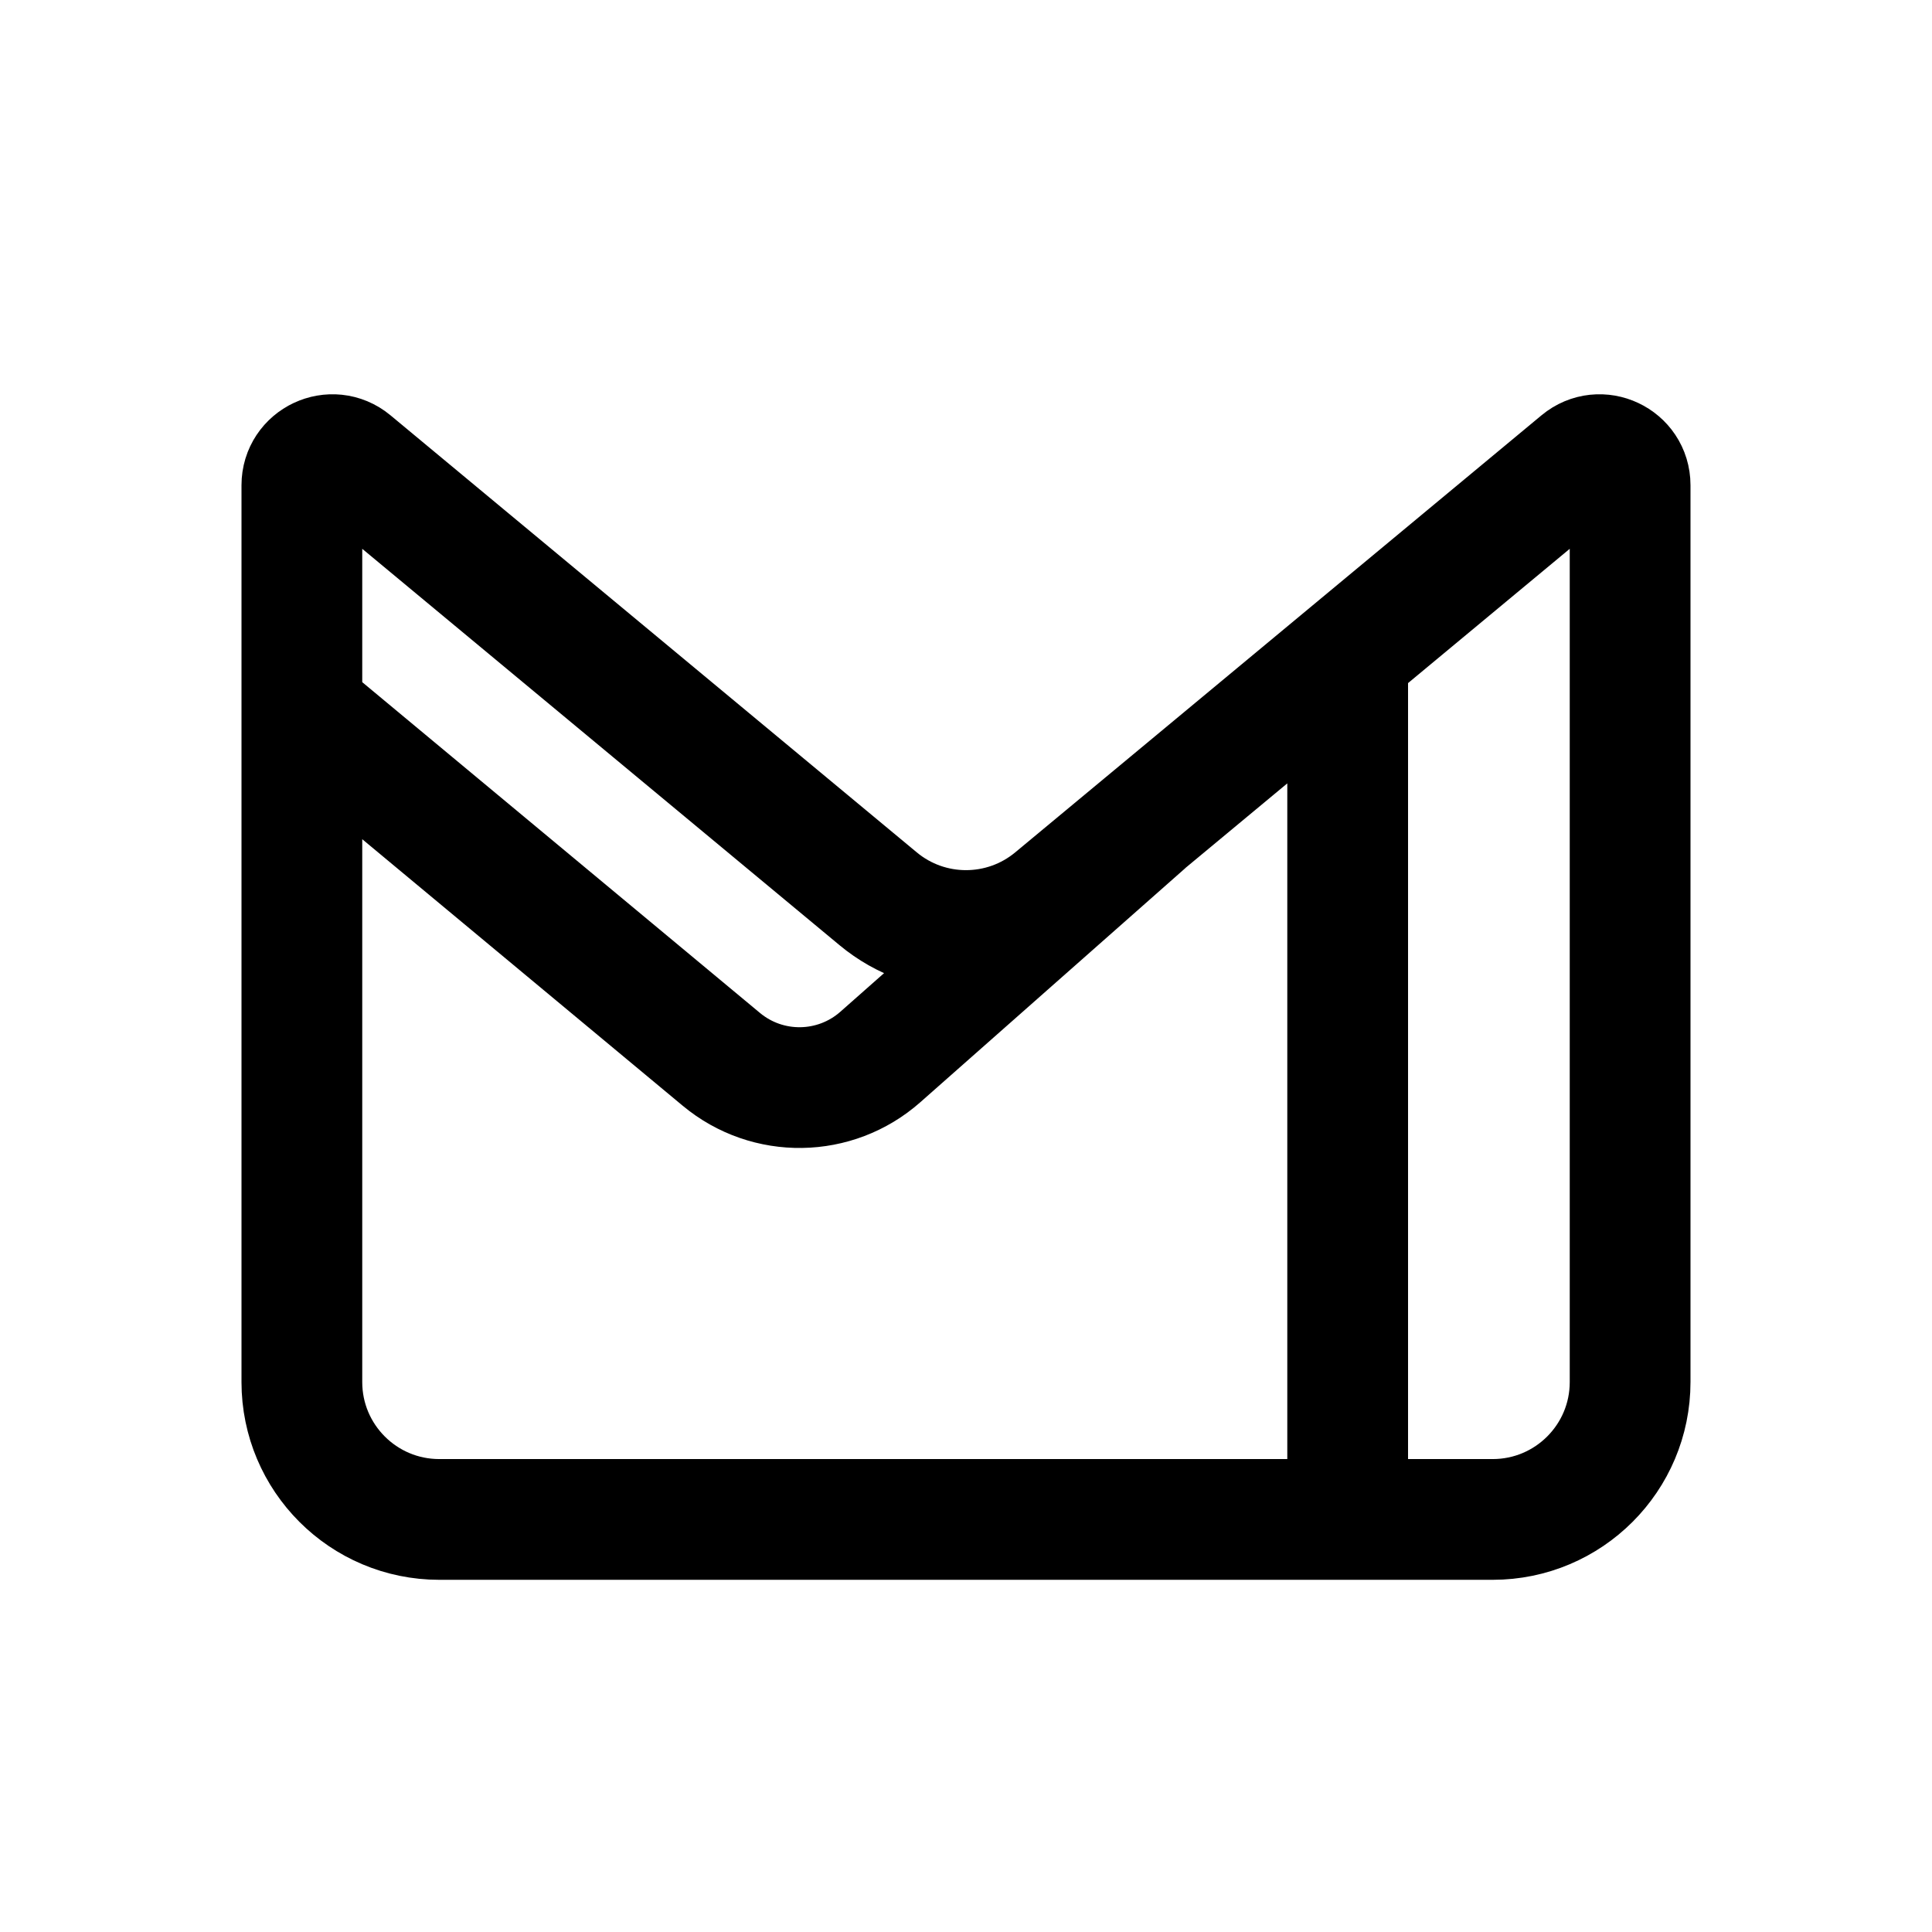
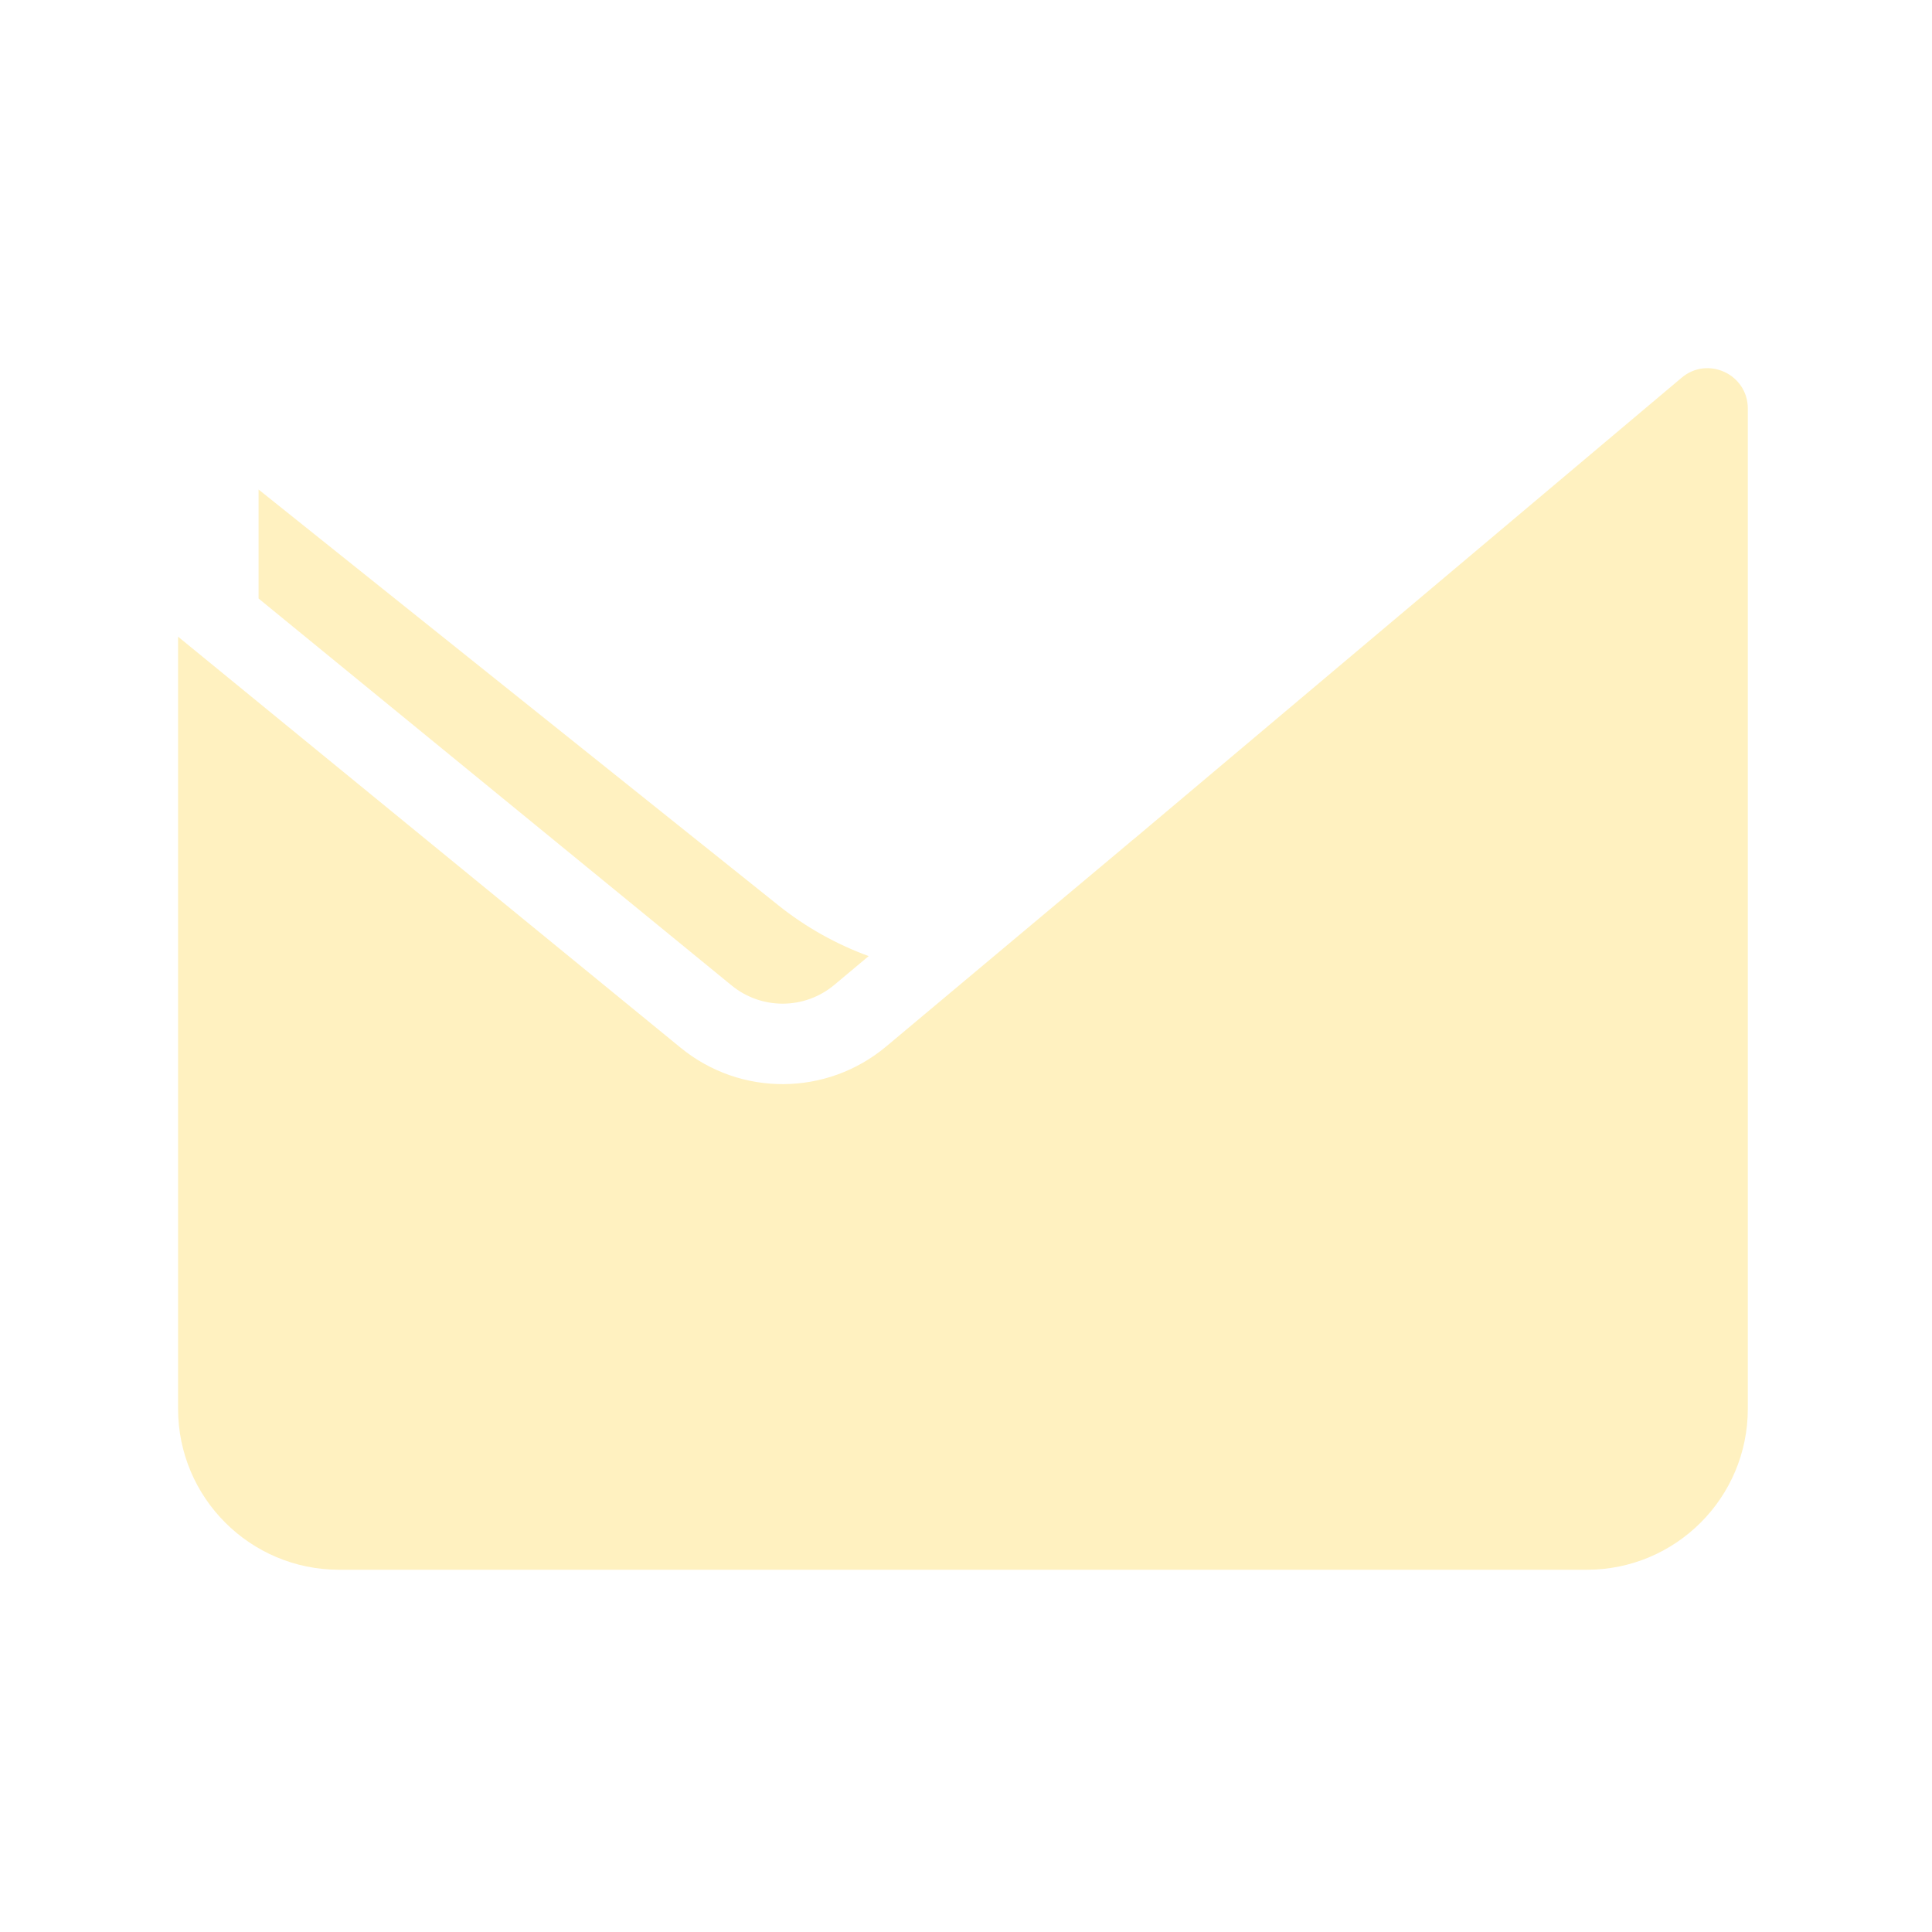
- <svg xmlns="http://www.w3.org/2000/svg" width="192" height="192" viewBox="0 0 192 192">
-   <path d="m133.93 65.069v85.931m-20.104-69.224-26.34 23.267c-4.487 3.963-11.194 4.064-15.797 0.235l-41.69-34.672m0-22.383c0-2.571 2.996-3.977 4.973-2.335l52.303 43.436c5.058 4.2 12.391 4.2 17.448 0l52.303-43.436c1.977-1.642 4.973-0.236 4.973 2.335v89.122c0 7.541-6.114 13.655-13.655 13.655h-104.69c-7.541 0-13.655-6.114-13.655-13.655z" fill="none" stroke="#000" stroke-width="12" />
+ <svg xmlns="http://www.w3.org/2000/svg" width="24" height="24" viewBox="0 0 24 24" fill="none">
+   <path fill-rule="evenodd" clip-rule="evenodd" d="M2.212 7.909V17.5C2.212 18.605 3.108 19.5 4.212 19.5H19.712C20.817 19.5 21.712 18.605 21.712 17.5V5.075C21.712 4.65 21.215 4.418 20.89 4.692L14.096 10.414C14.027 10.471 13.957 10.525 13.885 10.576C13.943 10.535 14 10.492 14.056 10.447L11.007 13.001C10.27 13.617 9.2 13.624 8.456 13.016L2.212 7.909ZM10.365 12.234L10.791 11.877C10.392 11.731 10.011 11.52 9.665 11.243L3.212 6.081V7.435L9.089 12.242C9.461 12.546 9.996 12.543 10.365 12.234Z" fill="#FFF1C0" />
</svg>
